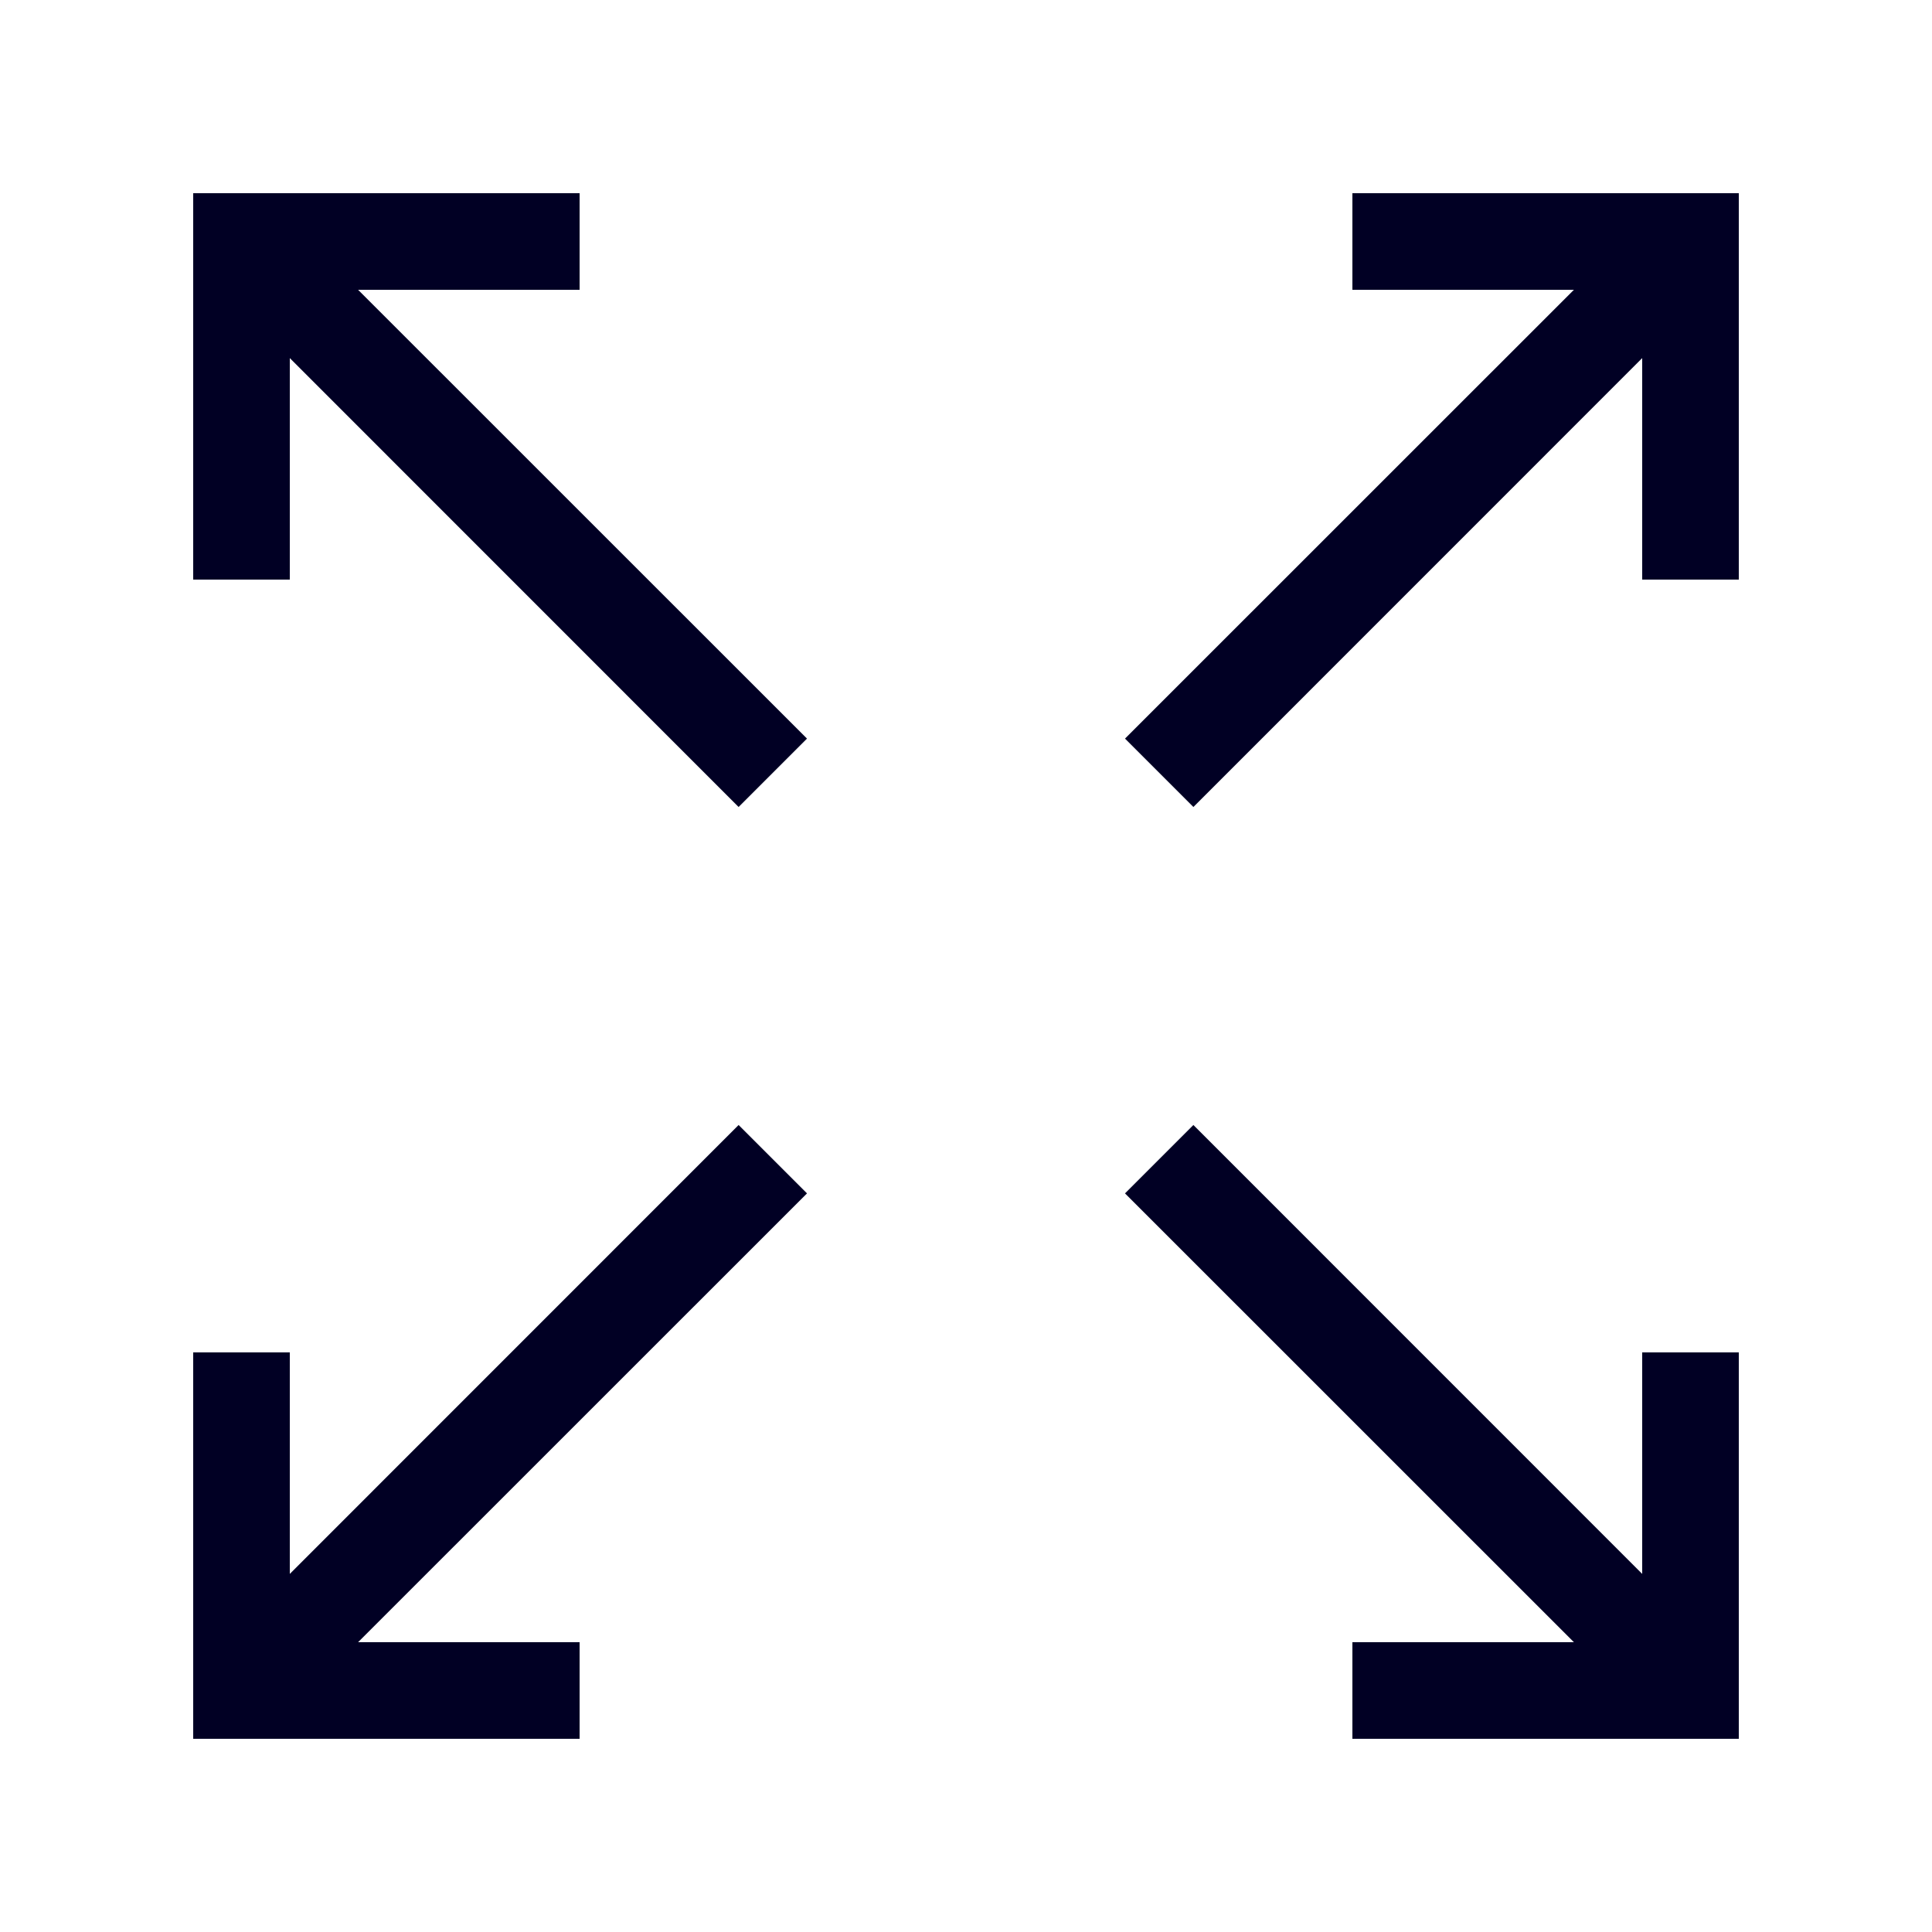
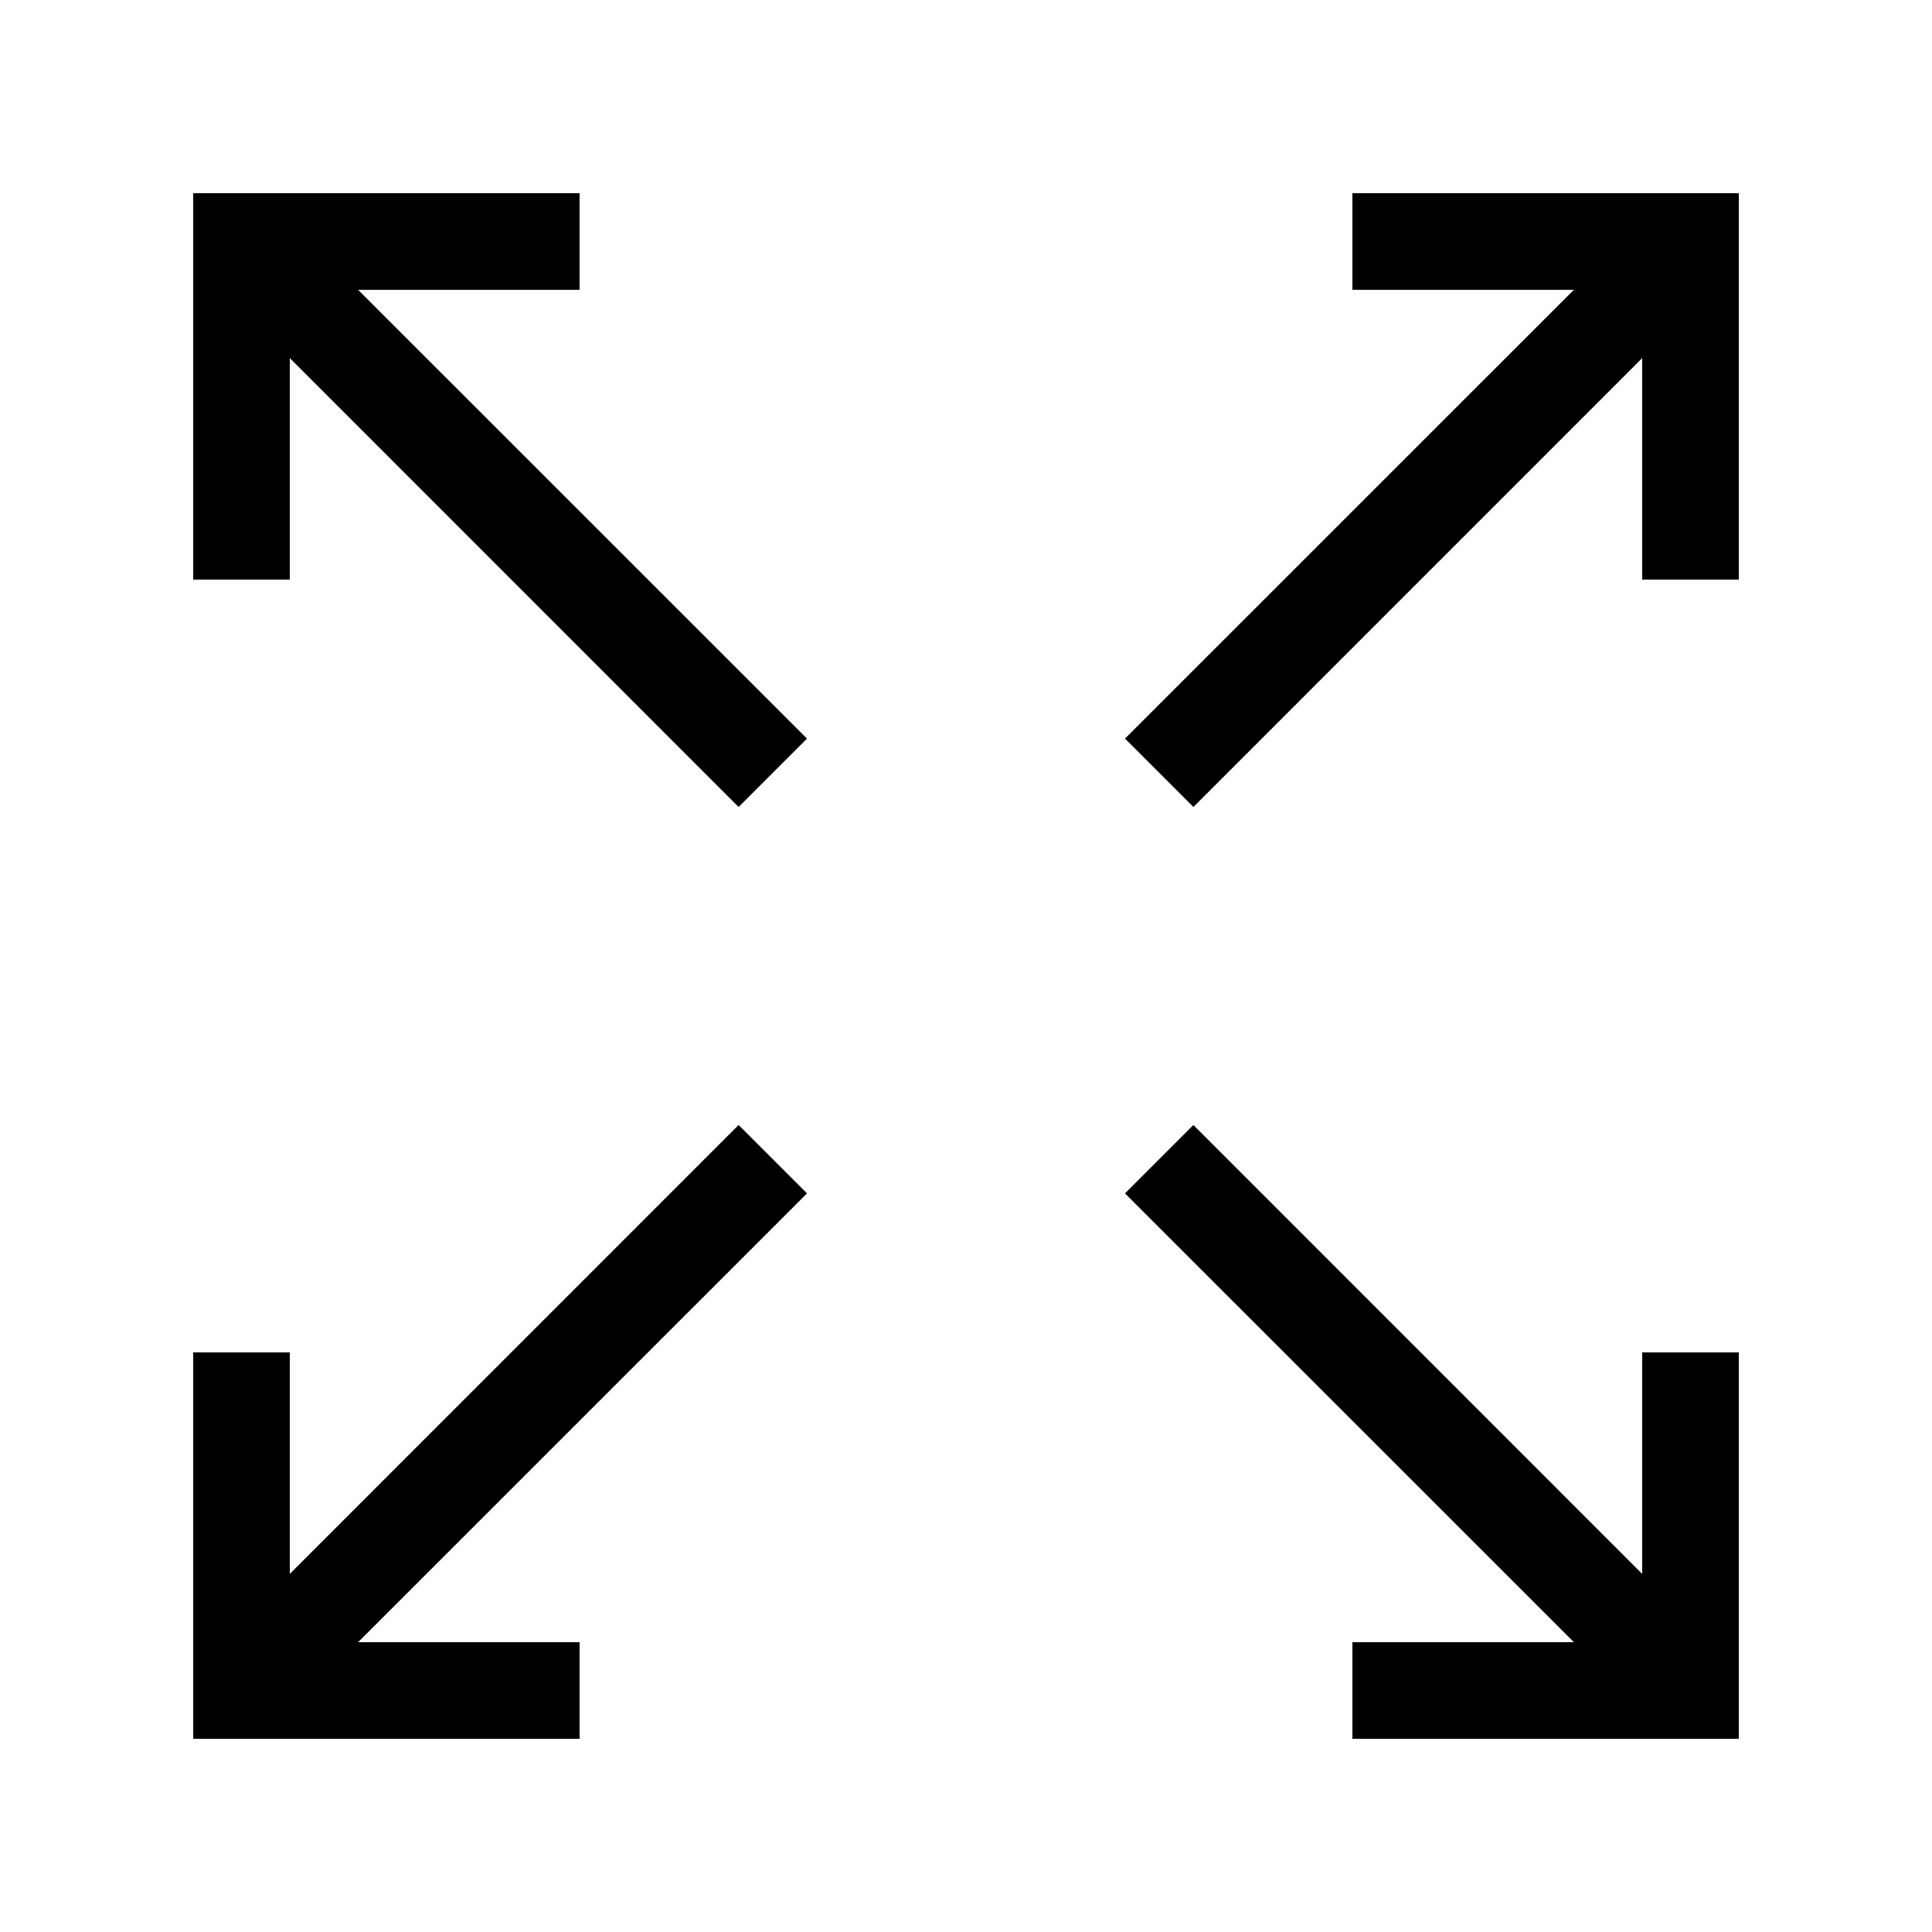
<svg xmlns="http://www.w3.org/2000/svg" width="1.25rem" height="1.25rem" viewBox="0 0 20 20" fill="none">
-   <path d="M2 2V6H3V3.707L7.646 8.354L8.354 7.646L3.707 3L6 3V2H2Z" fill="#010024" />
-   <path d="M18 2H14V3L16.293 3L11.646 7.646L12.354 8.354L17 3.707V6H18V2Z" fill="#010024" />
-   <path d="M2 18V14H3L3 16.293L7.646 11.646L8.354 12.354L3.707 17H6V18H2Z" fill="#010024" />
-   <path d="M18 18V14H17V16.293L12.354 11.646L11.646 12.354L16.293 17H14V18H18Z" fill="#010024" />
+   <path d="M2 2V6H3V3.707L7.646 8.354L8.354 7.646L3.707 3L6 3V2H2Z" fill="currentColor" />
+   <path d="M18 2H14V3L16.293 3L11.646 7.646L12.354 8.354L17 3.707V6H18V2Z" fill="currentColor" />
+   <path d="M2 18V14H3L3 16.293L7.646 11.646L8.354 12.354L3.707 17H6V18H2Z" fill="currentColor" />
+   <path d="M18 18V14H17V16.293L12.354 11.646L11.646 12.354L16.293 17H14V18H18Z" fill="currentColor" />
</svg>
